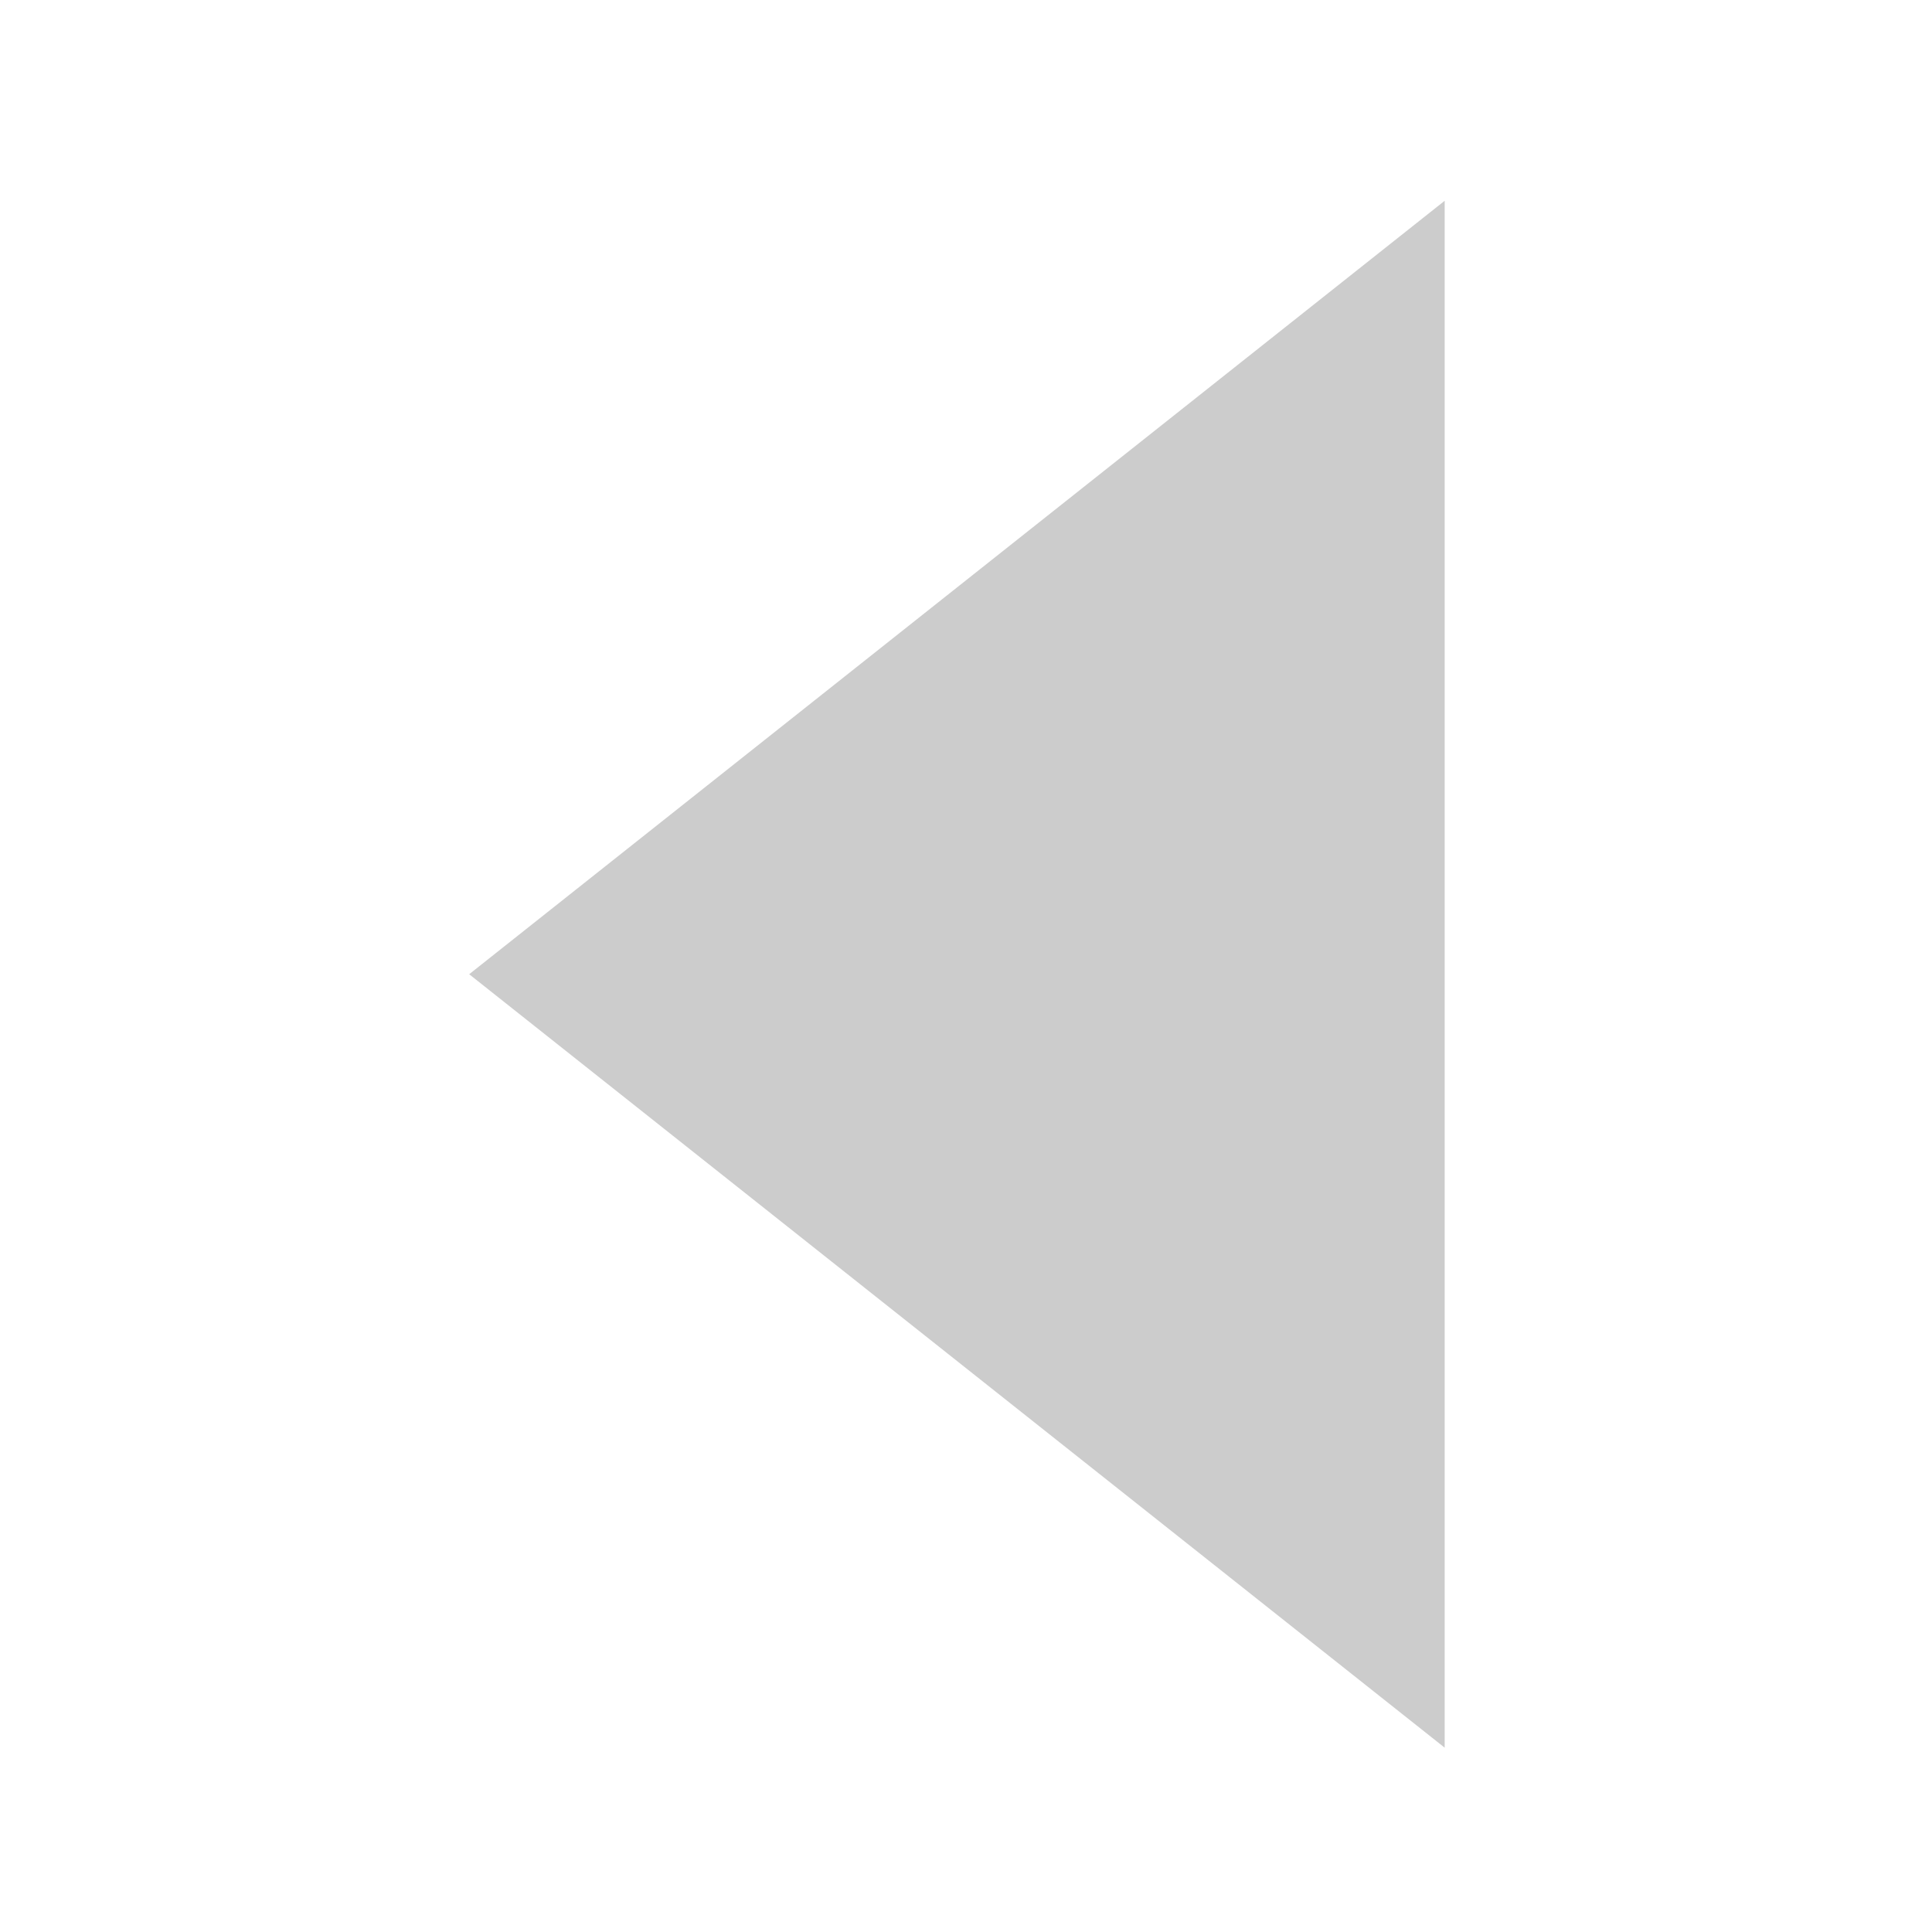
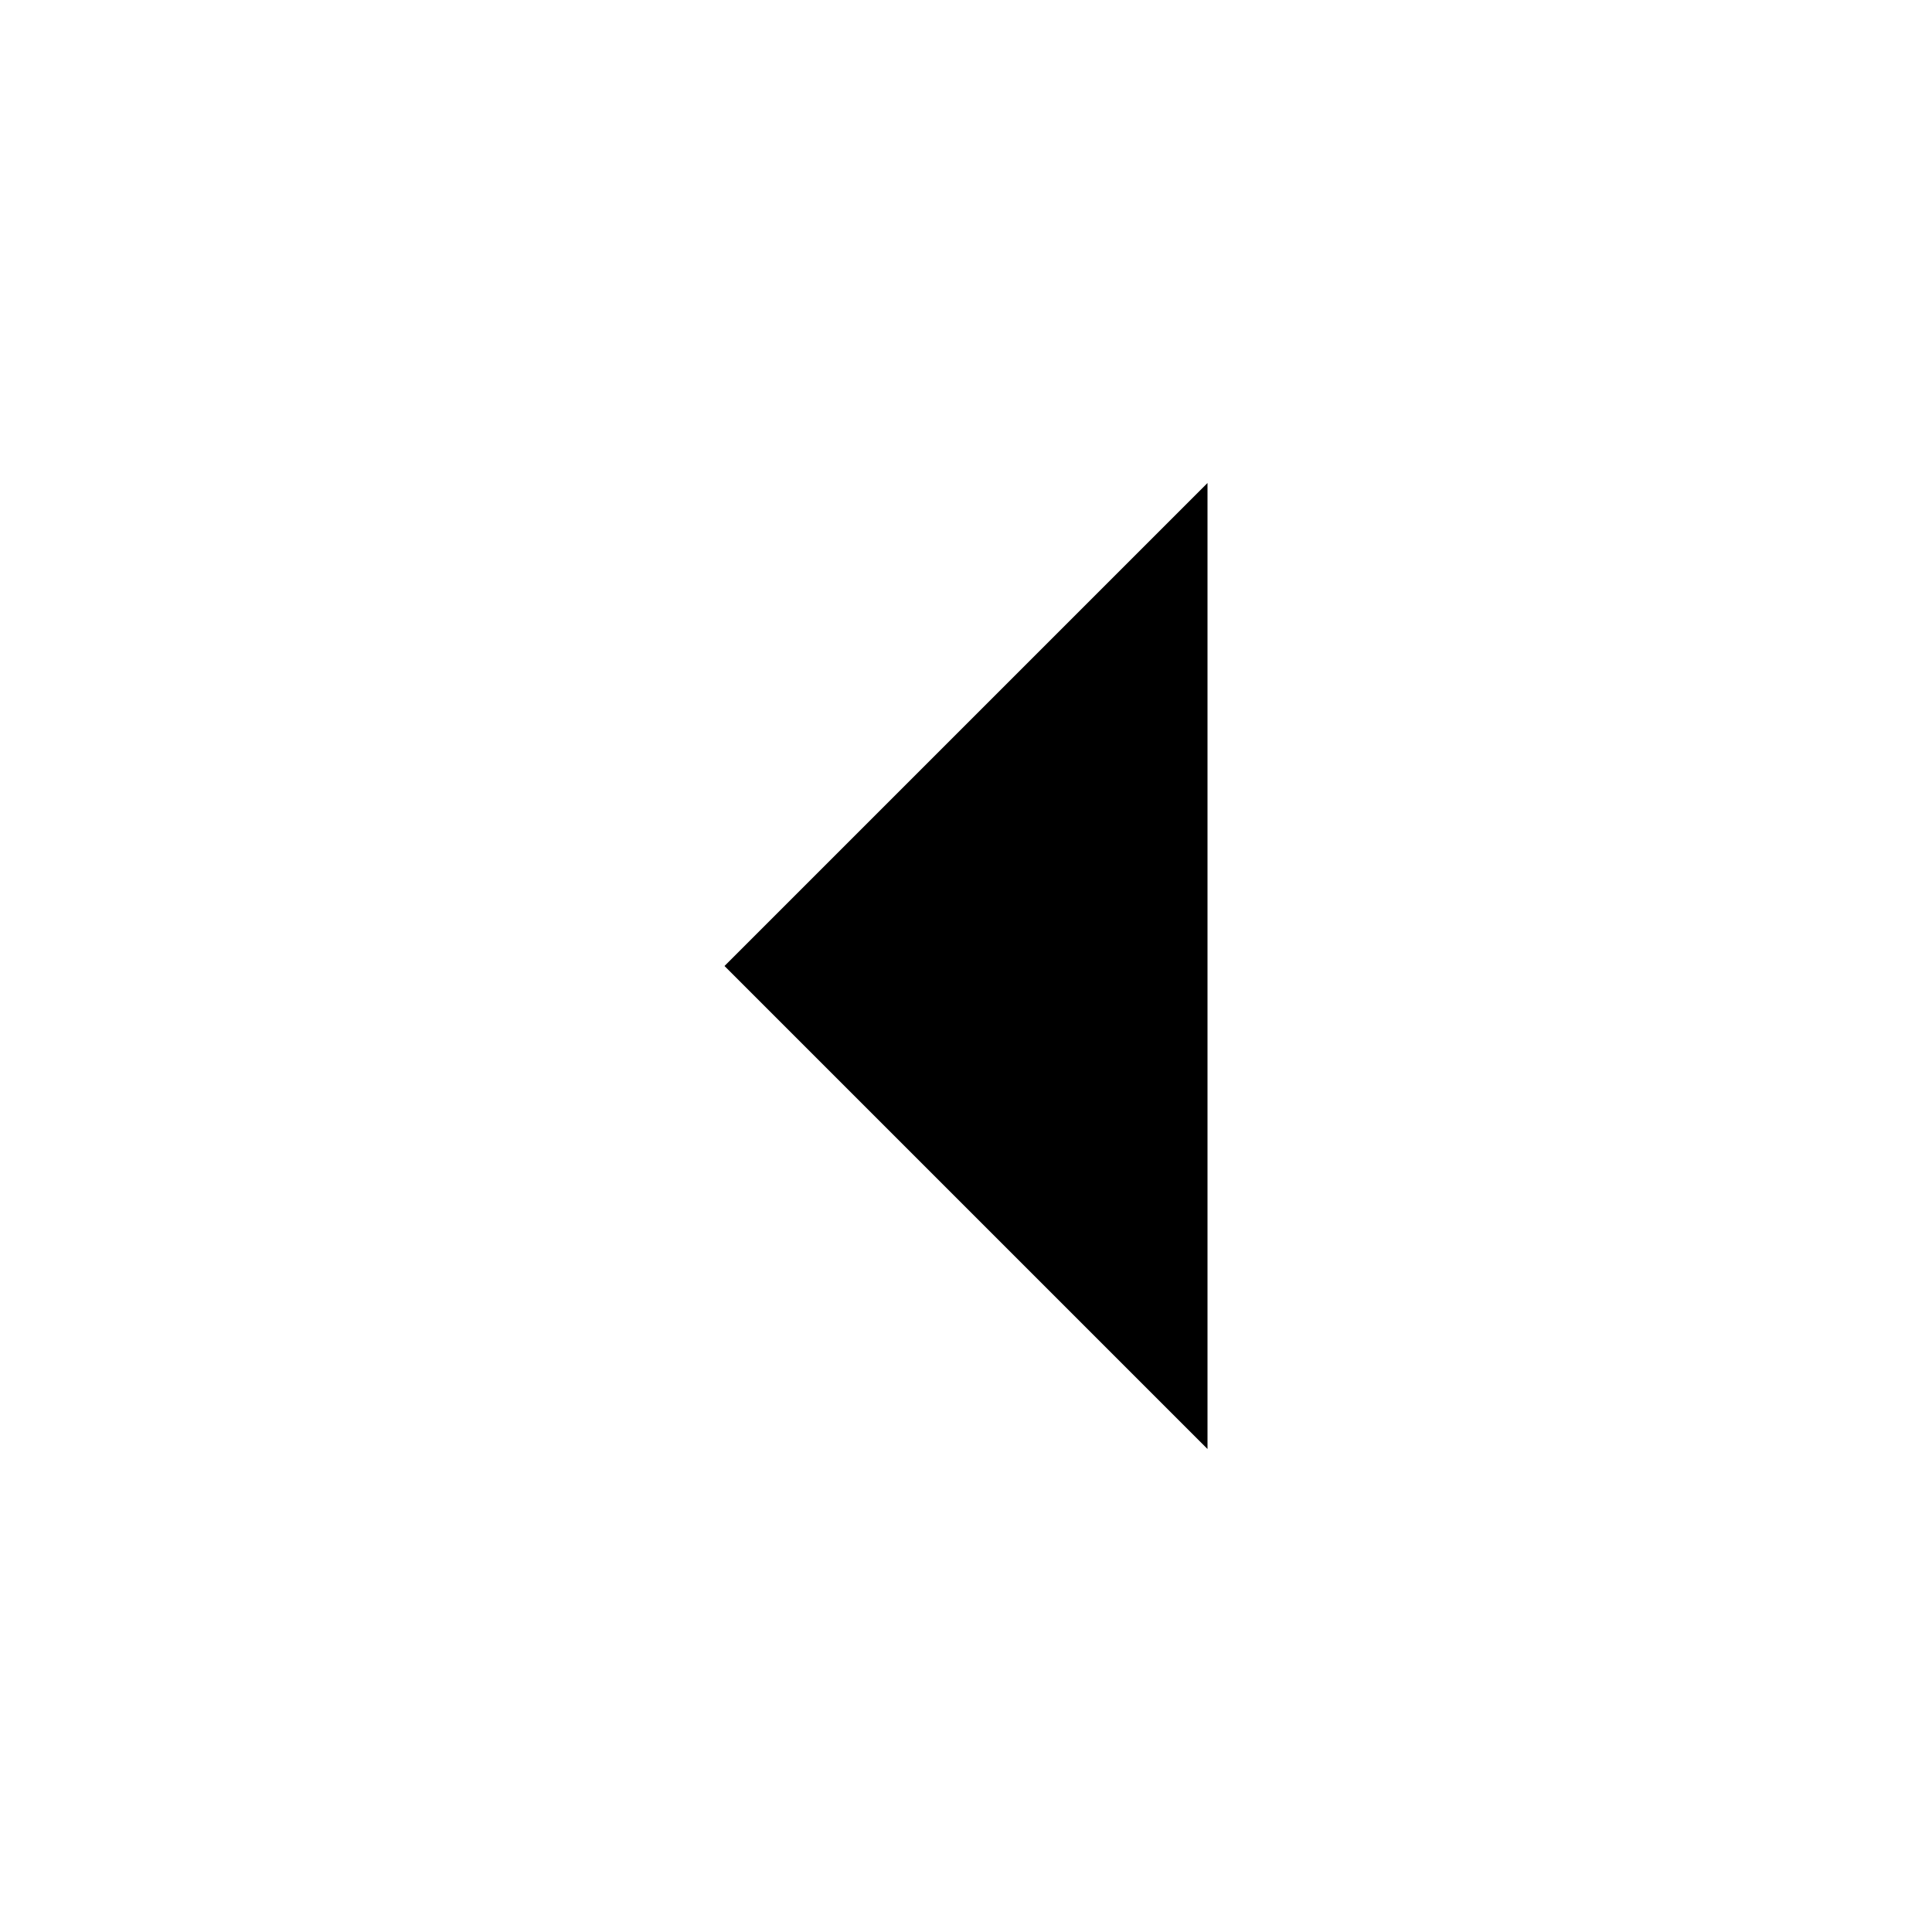
- <svg xmlns="http://www.w3.org/2000/svg" width="16" height="16" id="svg2" version="1.1">
-   <defs id="defs4" />
-   <g id="layer1" transform="translate(0,-1036.362)">
-     <path style="fill:#cccccc;fill-opacity:1;stroke:#cccccc;stroke-width:0.43;stroke-linecap:round;stroke-linejoin:miter;stroke-miterlimit:4;stroke-opacity:1;stroke-dasharray:none;display:inline" id="path18028" d="M 88.83,340 80.17,340 84.5,332.5 z" transform="matrix(0,1.362171,0.9918625,0,-325.4822,929.3267)" />
+ <svg xmlns="http://www.w3.org/2000/svg" width="16" height="16" id="svg11300" version="1.0" style="display:inline;enable-background:new">
+   <defs id="defs3" />
+   <g style="display:inline" id="layer1" transform="translate(0,-284)">
+     <path style="display:inline;fill:#000000;fill-opacity:1;stroke:none" d="m 10,296 0,-8 -4,4 z" id="path18028" />
  </g>
</svg>
